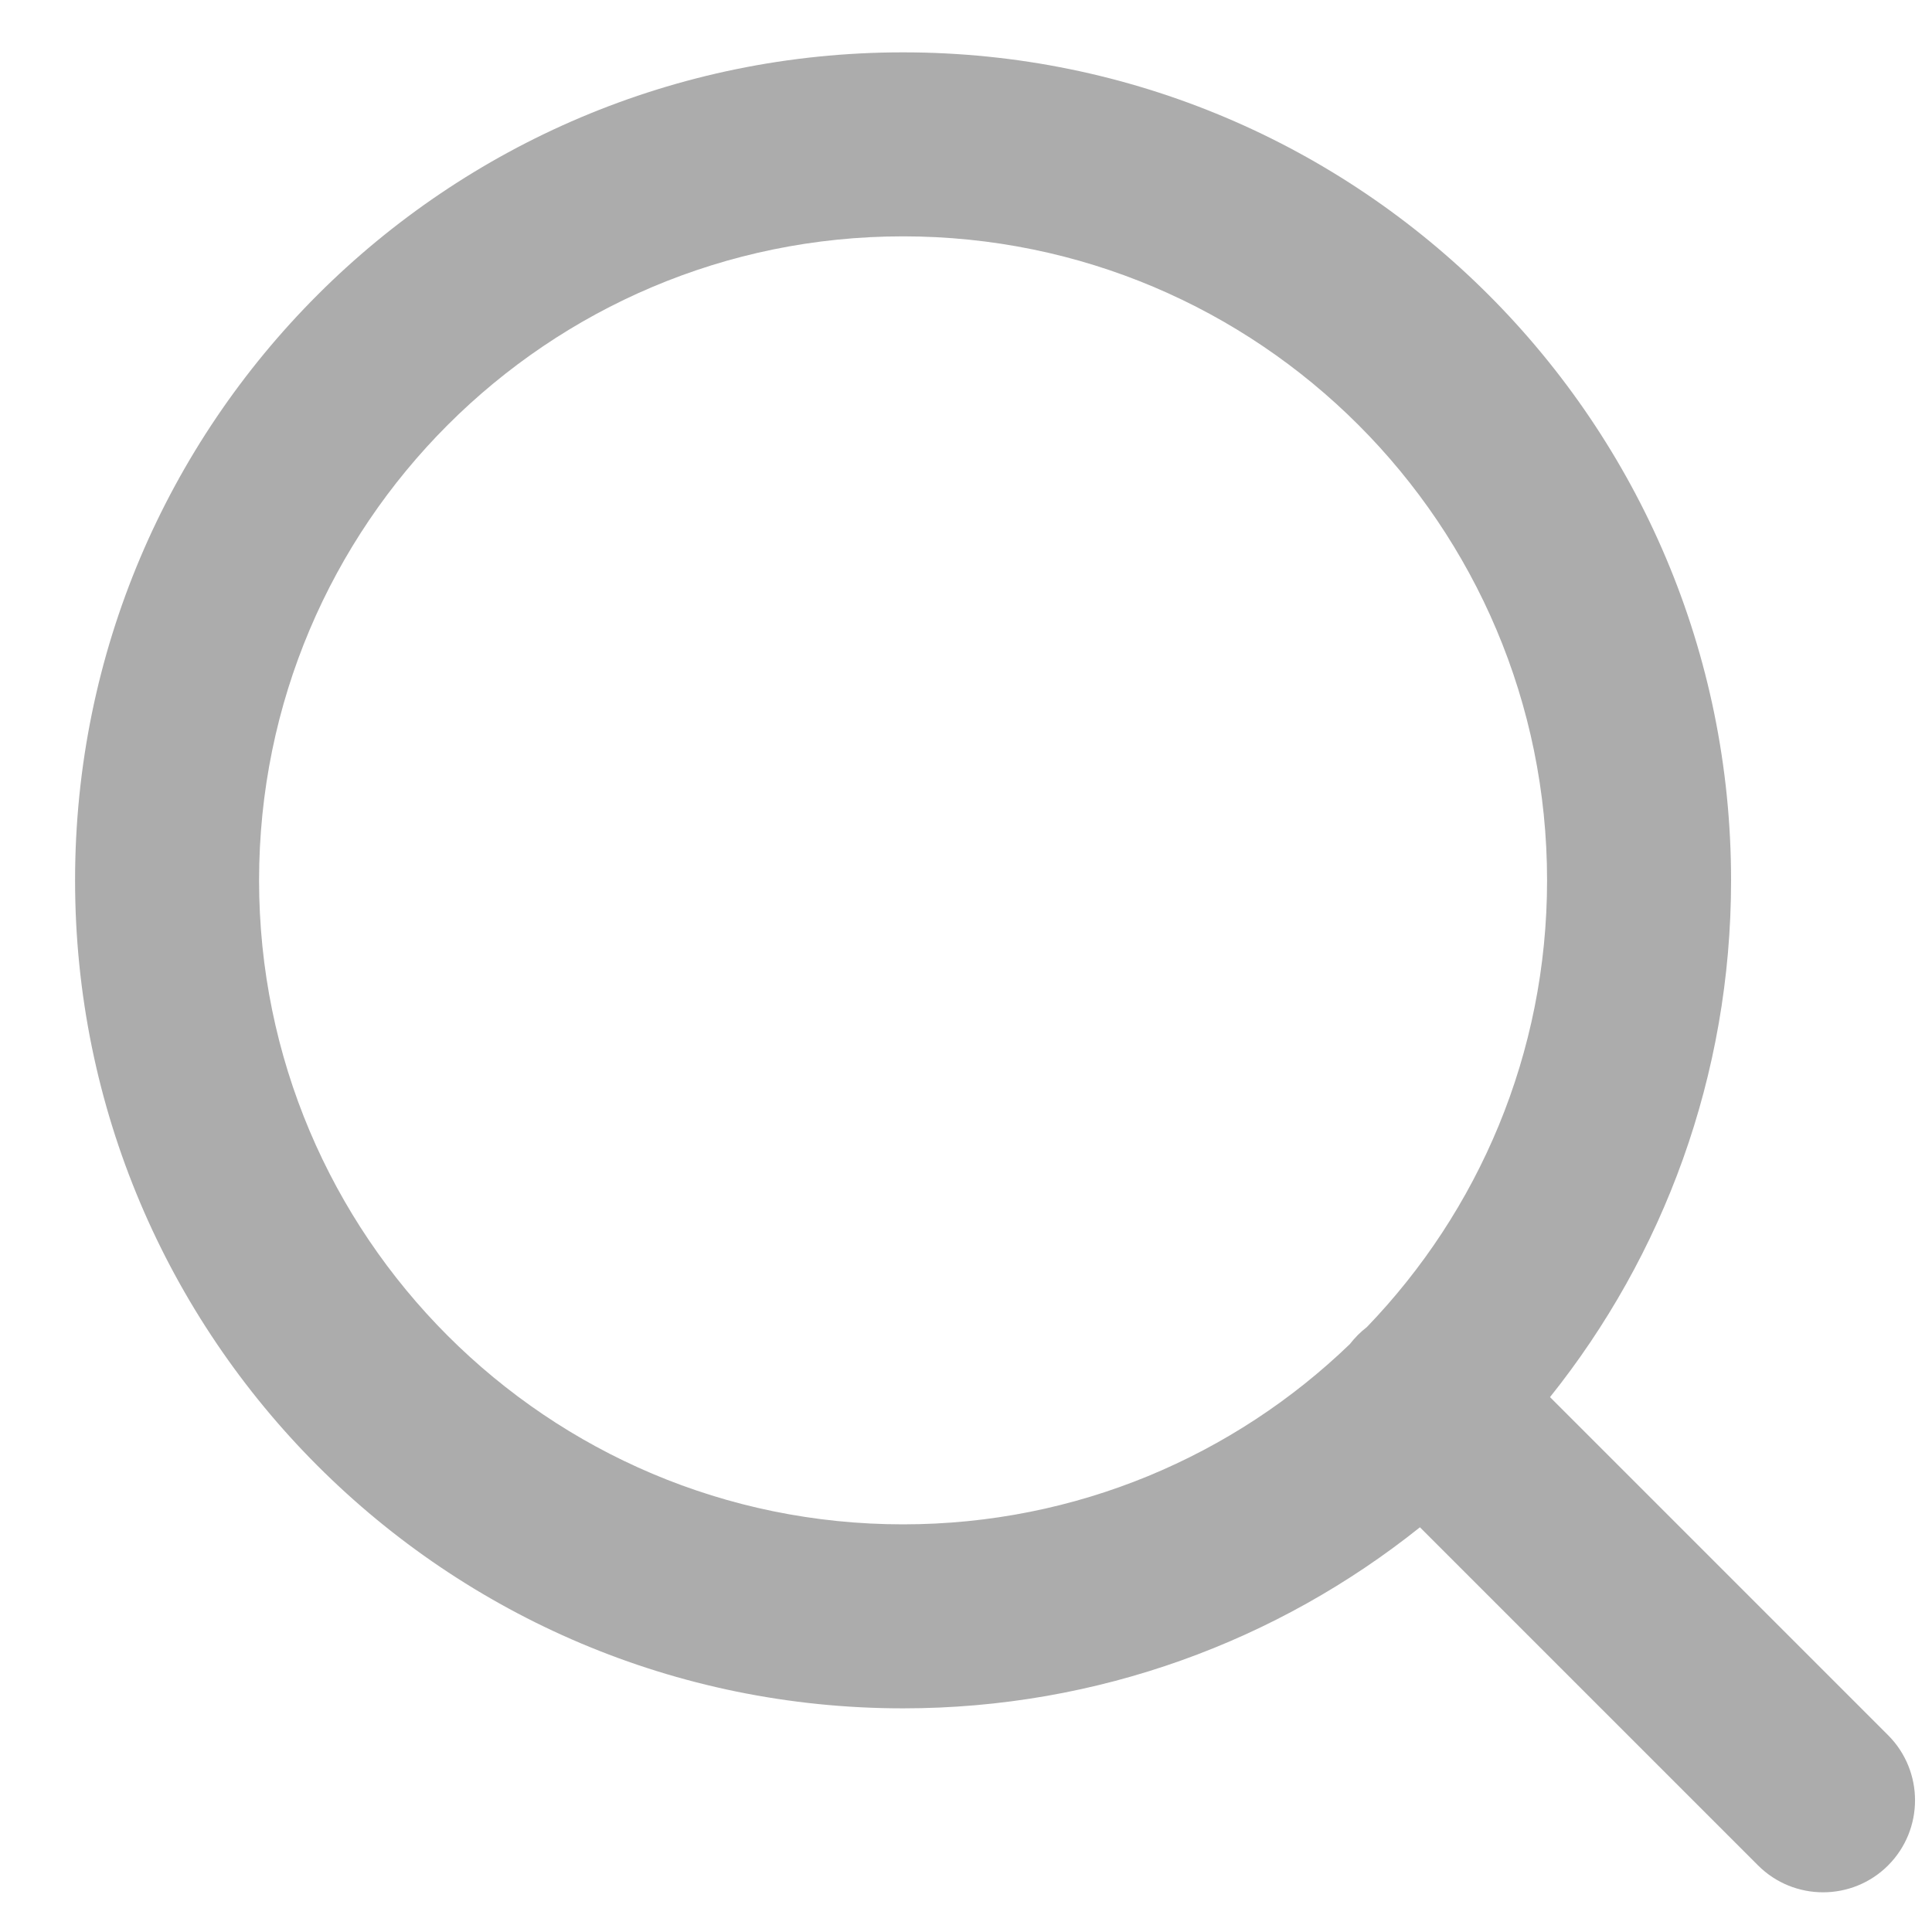
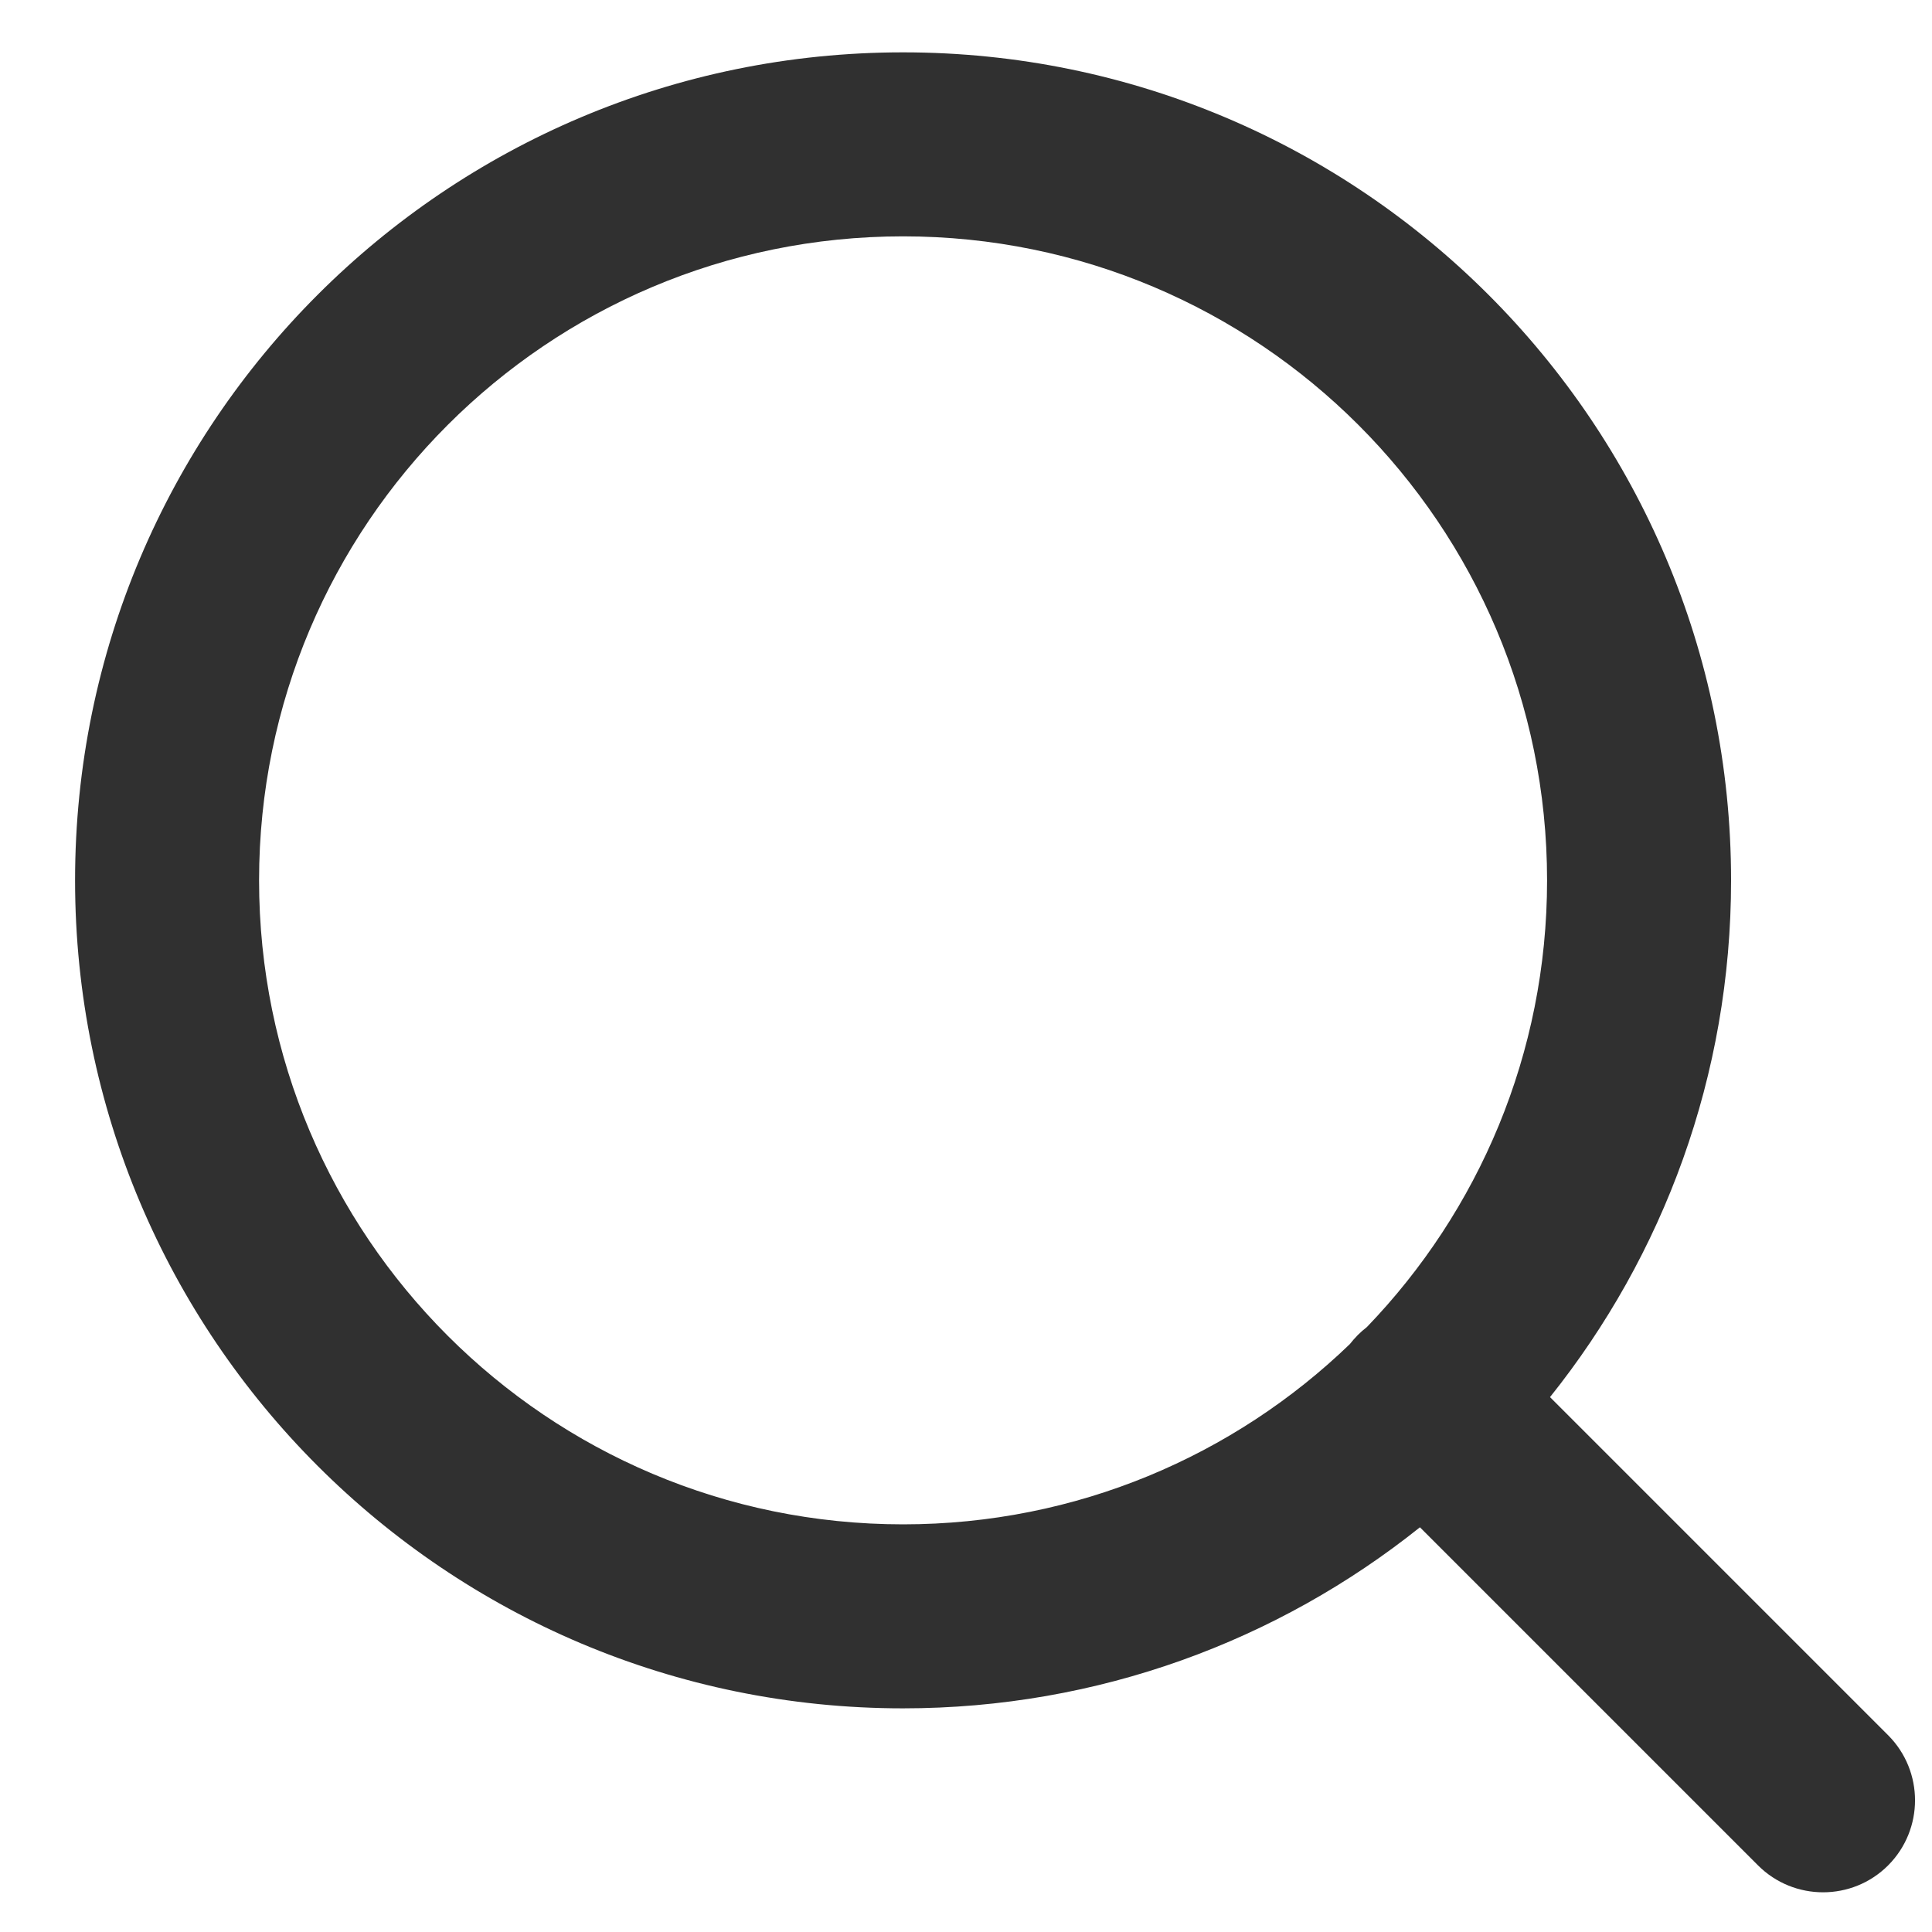
<svg xmlns="http://www.w3.org/2000/svg" width="21" height="21" viewBox="0 0 21 21" fill="none">
-   <path fill-rule="evenodd" clip-rule="evenodd" d="M2.816 9.569C2.816 5.703 5.95 2.569 9.816 2.569C13.682 2.569 16.816 5.703 16.816 9.569C16.816 11.455 16.07 13.166 14.857 14.425C14.823 14.451 14.79 14.48 14.759 14.511C14.727 14.543 14.699 14.576 14.672 14.61C13.414 15.823 11.702 16.569 9.816 16.569C5.95 16.569 2.816 13.435 2.816 9.569ZM15.434 16.601C13.894 17.832 11.941 18.569 9.816 18.569C4.845 18.569 0.816 14.539 0.816 9.569C0.816 4.598 4.845 0.569 9.816 0.569C14.787 0.569 18.816 4.598 18.816 9.569C18.816 11.694 18.079 13.647 16.848 15.186L20.523 18.861C20.913 19.252 20.913 19.885 20.523 20.276C20.133 20.666 19.499 20.666 19.109 20.276L15.434 16.601Z" fill="#303030" fill-opacity="0.4" />
+   <path fill-rule="evenodd" clip-rule="evenodd" d="M2.816 9.569C2.816 5.703 5.95 2.569 9.816 2.569C13.682 2.569 16.816 5.703 16.816 9.569C16.816 11.455 16.07 13.166 14.857 14.425C14.823 14.451 14.79 14.48 14.759 14.511C14.727 14.543 14.699 14.576 14.672 14.61C13.414 15.823 11.702 16.569 9.816 16.569C5.95 16.569 2.816 13.435 2.816 9.569ZM15.434 16.601C13.894 17.832 11.941 18.569 9.816 18.569C4.845 18.569 0.816 14.539 0.816 9.569C0.816 4.598 4.845 0.569 9.816 0.569C14.787 0.569 18.816 4.598 18.816 9.569C18.816 11.694 18.079 13.647 16.848 15.186L20.523 18.861C20.913 19.252 20.913 19.885 20.523 20.276C20.133 20.666 19.499 20.666 19.109 20.276L15.434 16.601Z" fill="#303030" />
</svg>
